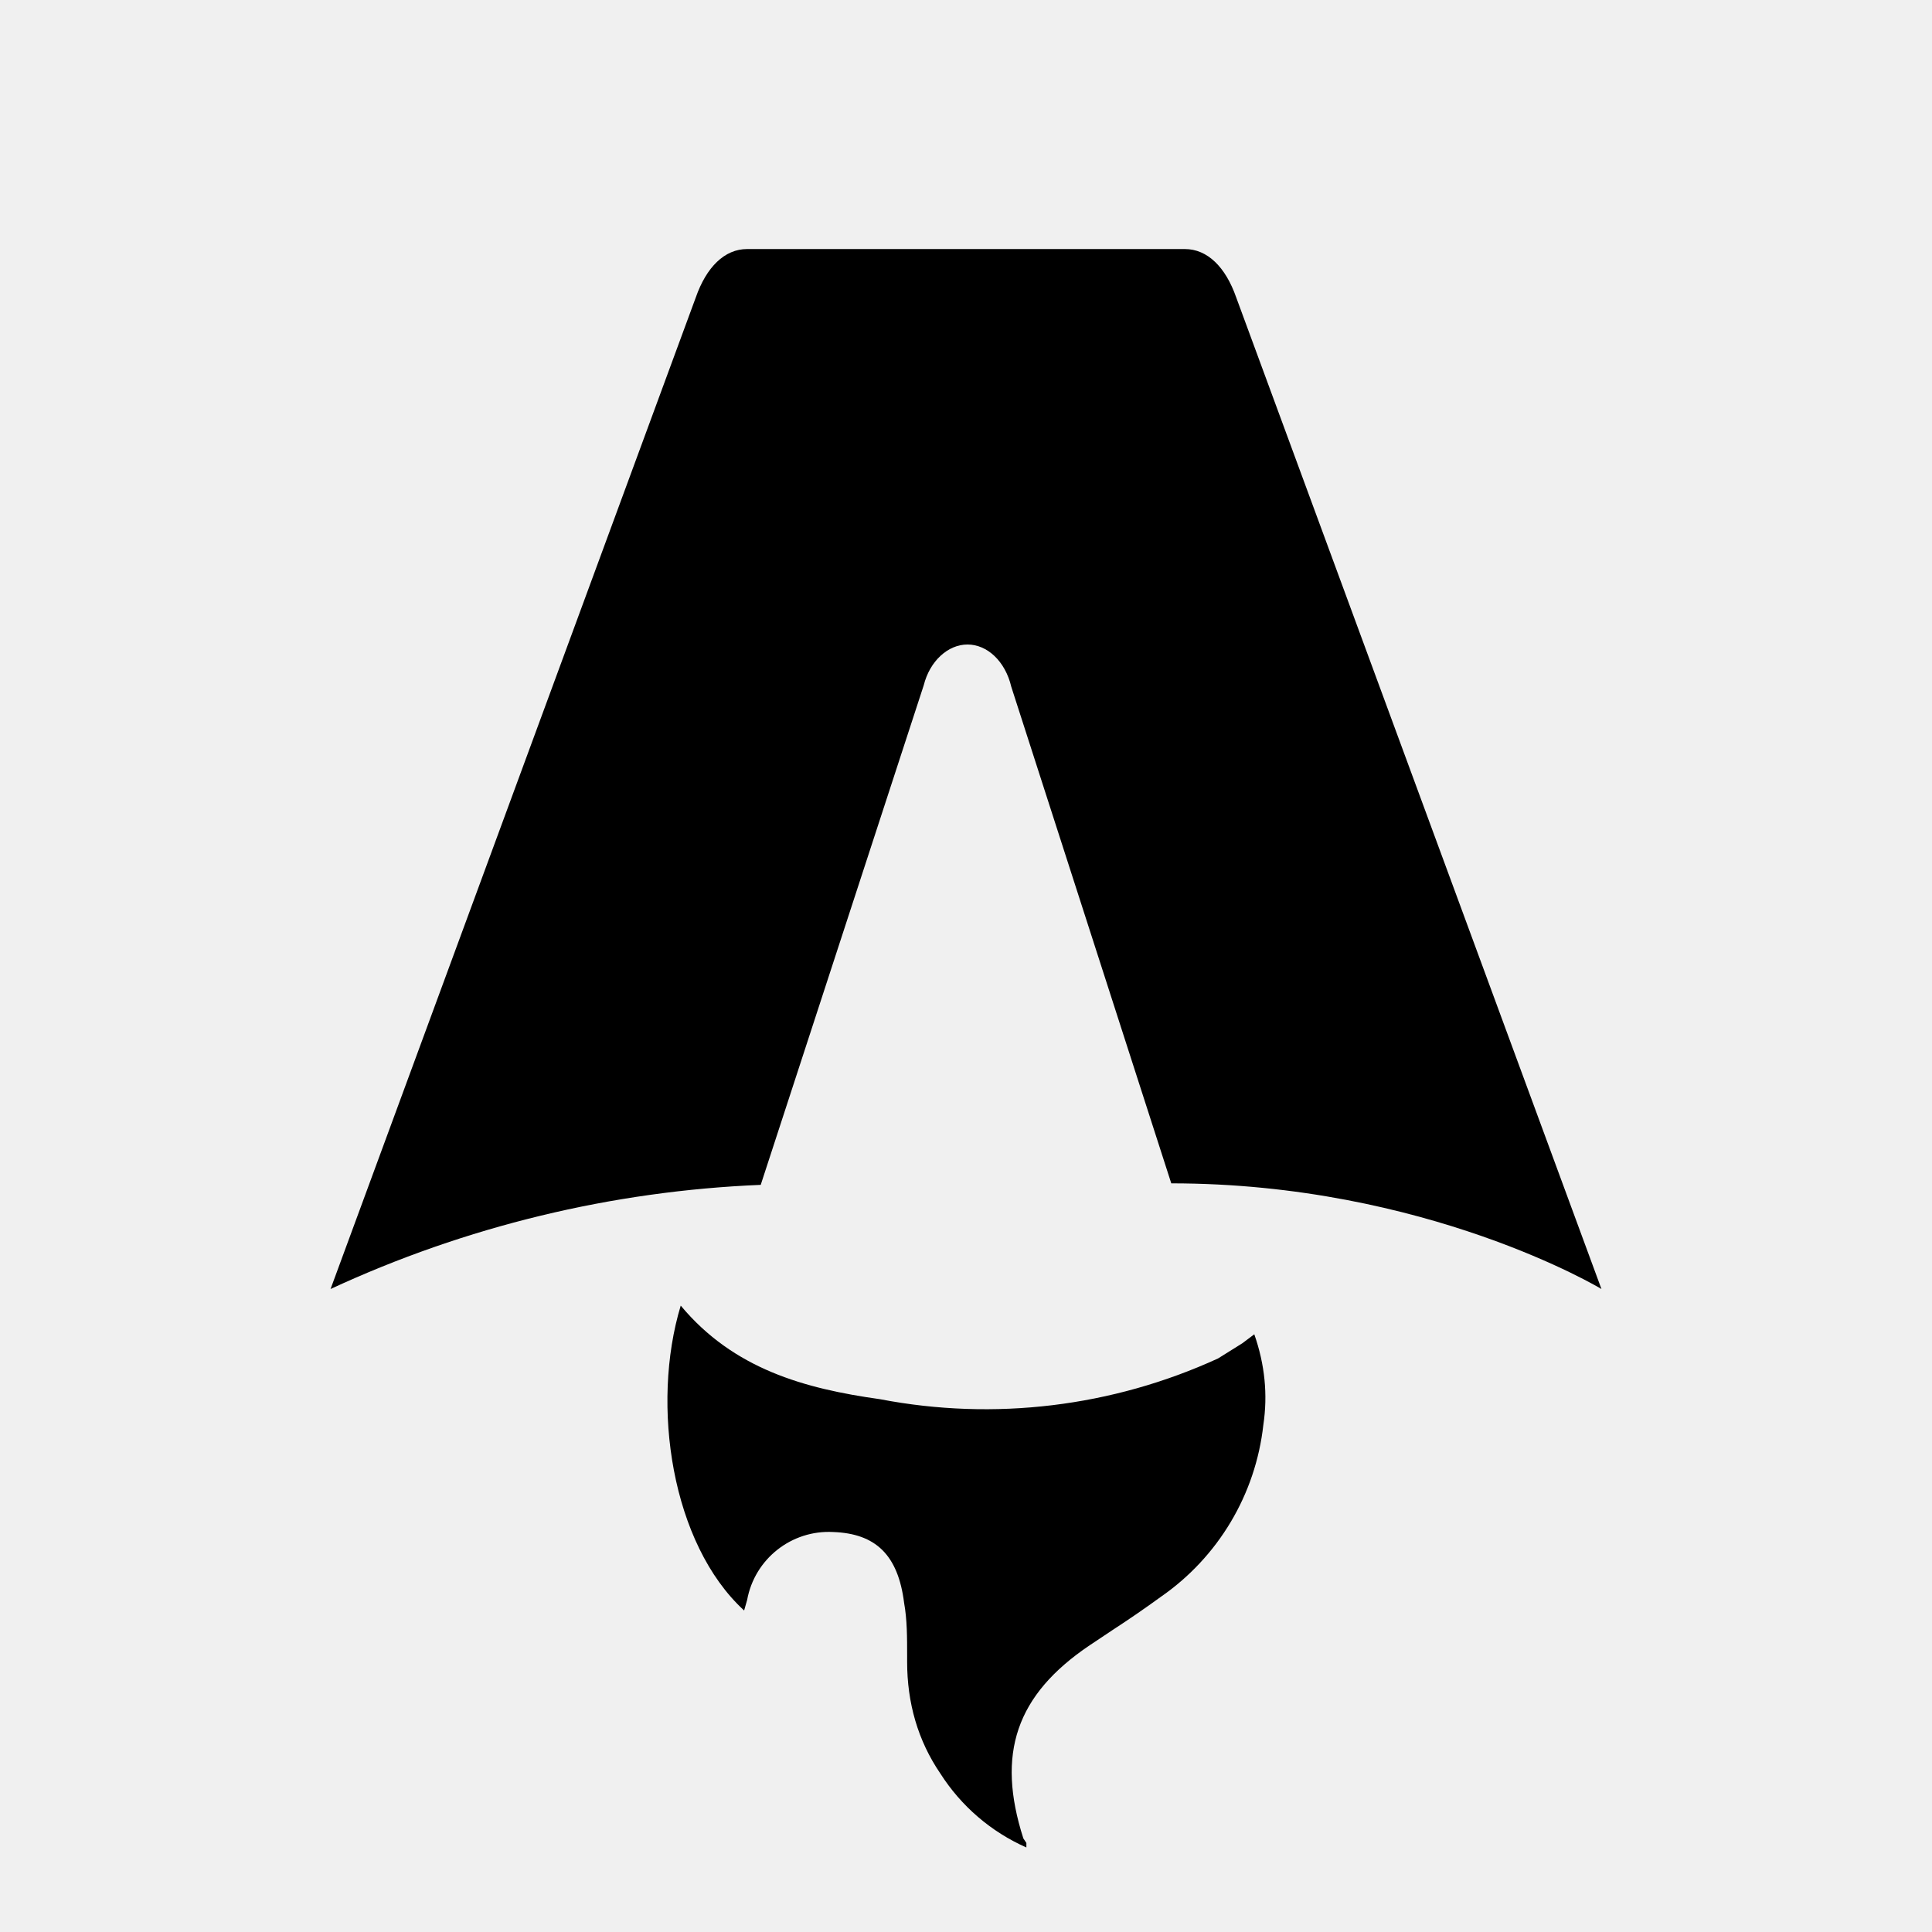
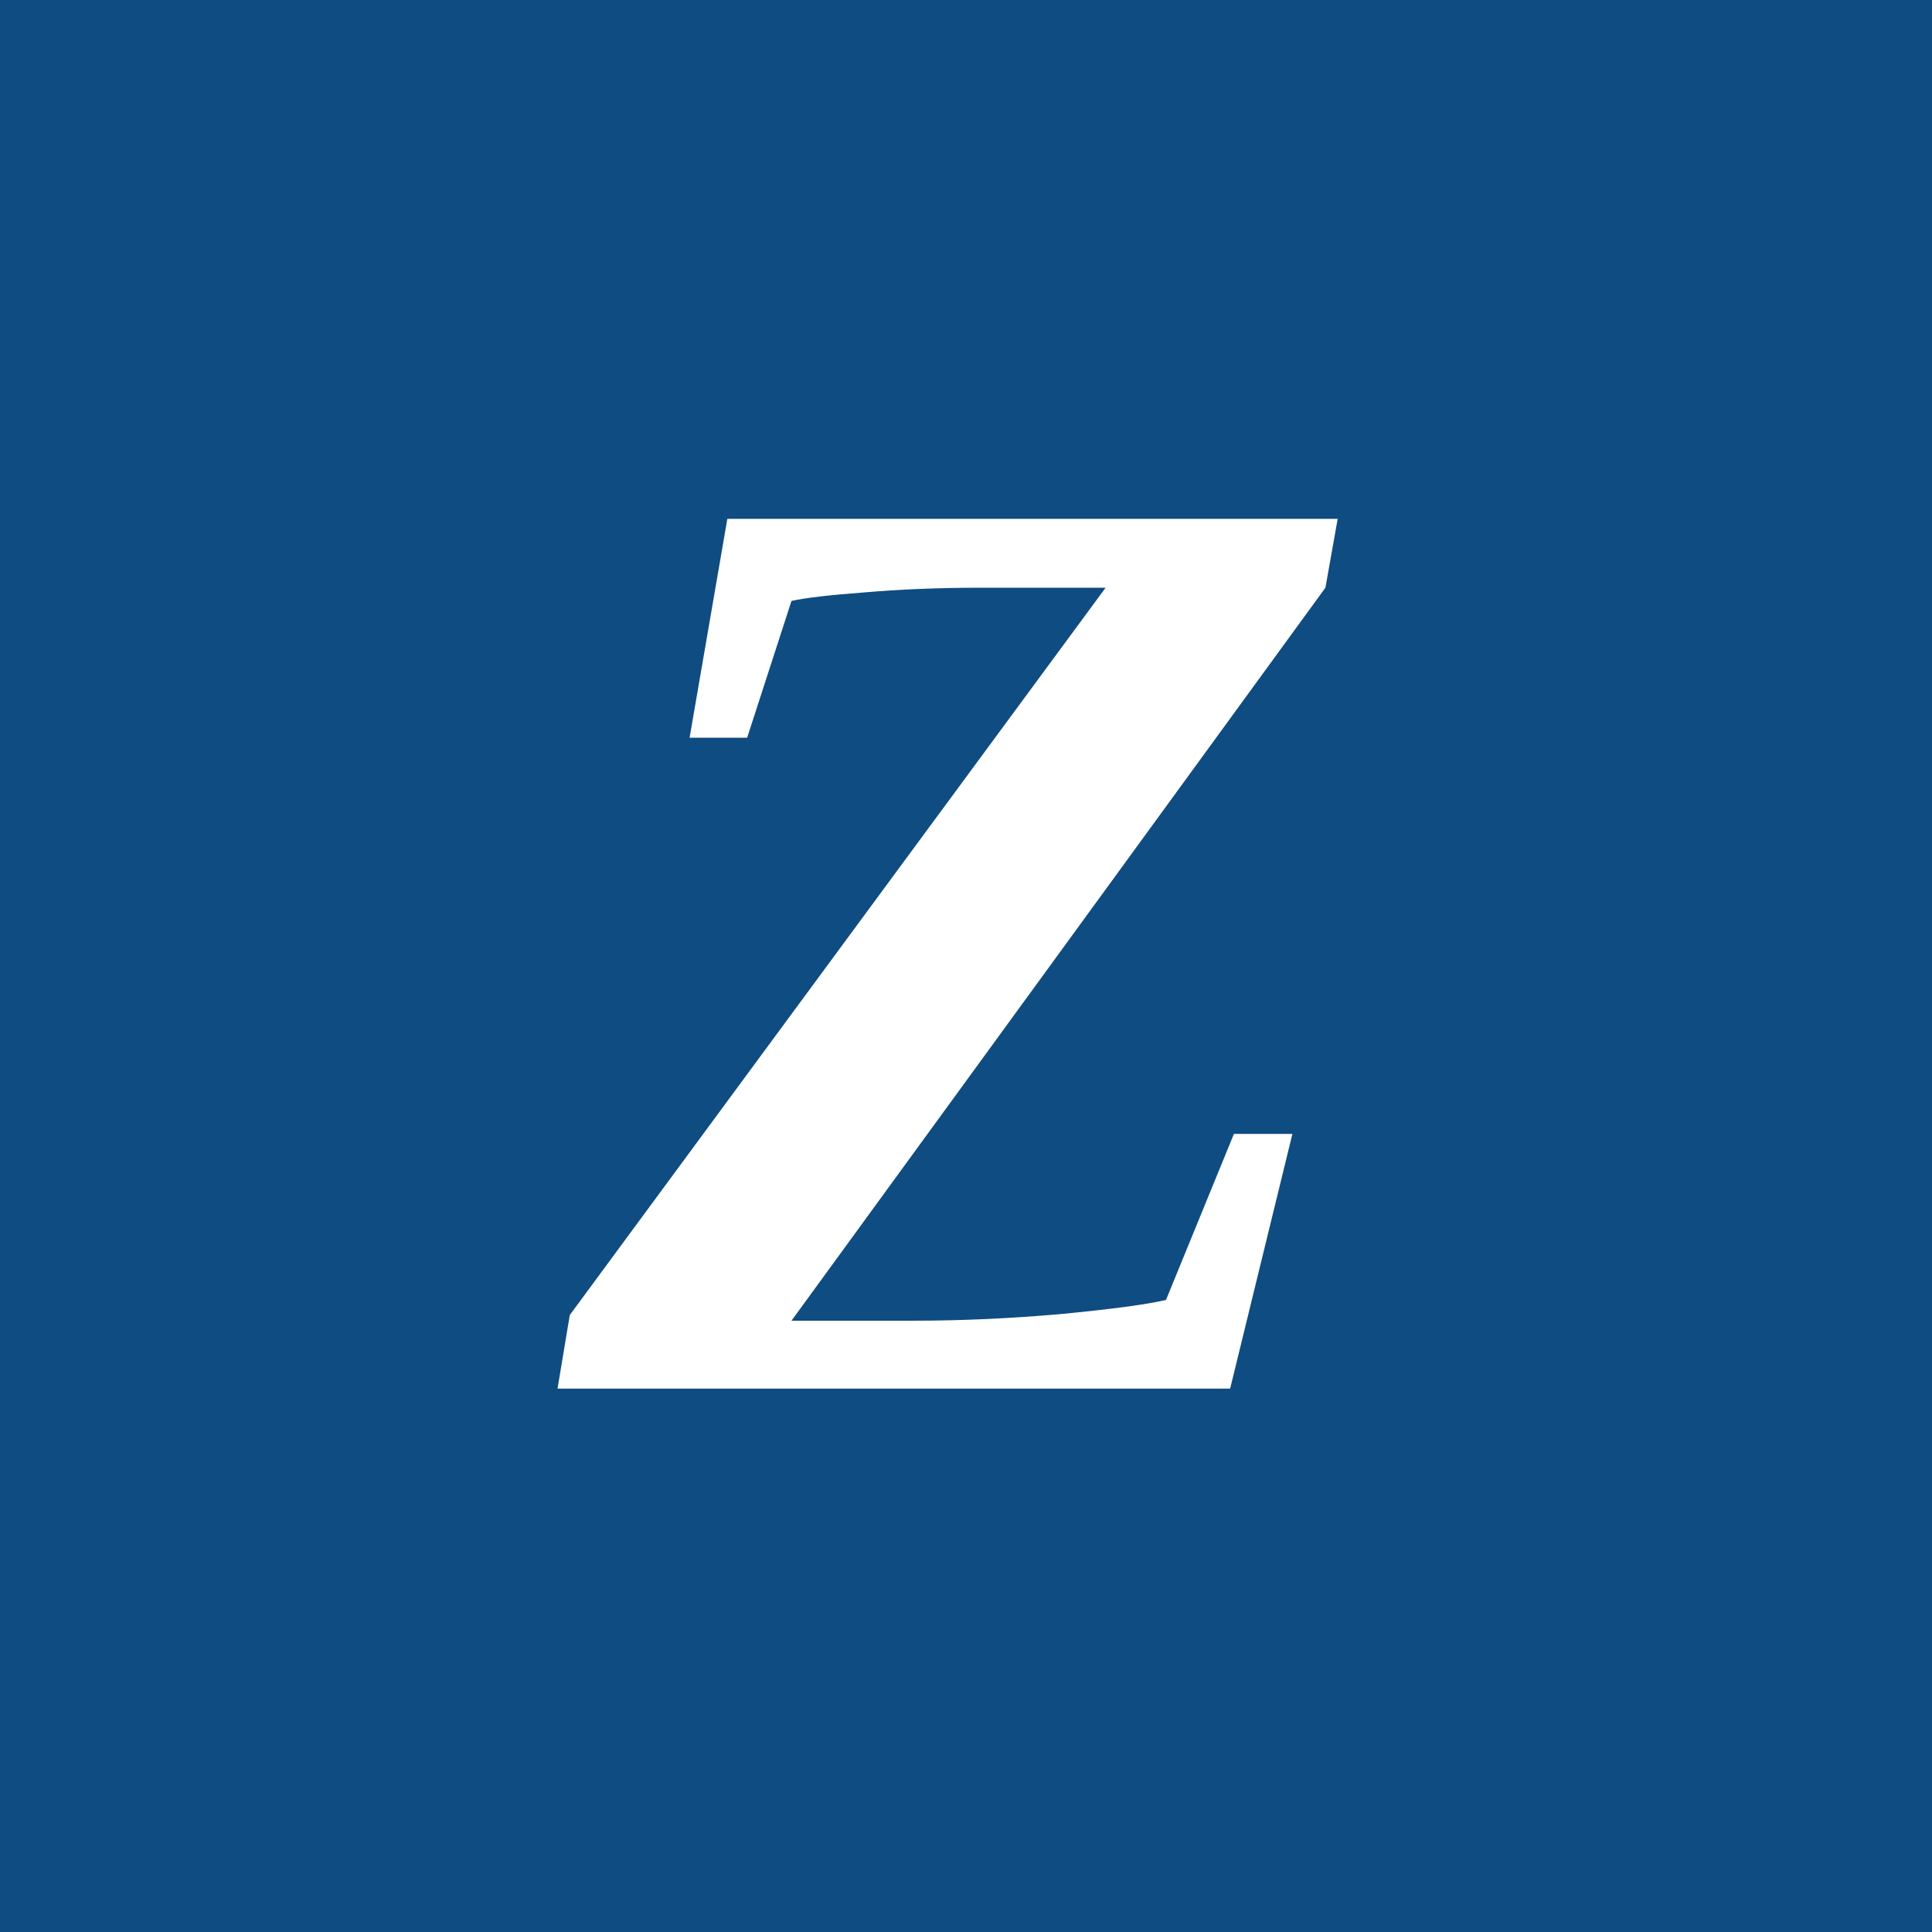
- <svg xmlns="http://www.w3.org/2000/svg" fill="none" viewBox="0 0 128 128">
-   <path d="M50.4 78.5a75.1 75.1 0 0 0-28.5 6.9l24.2-65.7c.7-2 1.9-3.2 3.4-3.2h29c1.5 0 2.7 1.2 3.4 3.2l24.2 65.7s-11.6-7-28.5-7L67 45.5c-.4-1.7-1.6-2.8-2.9-2.8-1.3 0-2.5 1.1-2.9 2.7L50.4 78.5Zm-1.1 28.2Zm-4.2-20.2c-2 6.6-.6 15.8 4.2 20.2a17.5 17.5 0 0 1 .2-.7 5.5 5.5 0 0 1 5.7-4.5c2.8.1 4.3 1.5 4.7 4.7.2 1.1.2 2.3.2 3.5v.4c0 2.7.7 5.2 2.2 7.4a13 13 0 0 0 5.7 4.9v-.3l-.2-.3c-1.8-5.6-.5-9.5 4.4-12.8l1.5-1a73 73 0 0 0 3.2-2.2 16 16 0 0 0 6.8-11.4c.3-2 .1-4-.6-6l-.8.6-1.6 1a37 37 0 0 1-22.4 2.7c-5-.7-9.7-2-13.2-6.2Z" />
-   <style>
-         path { fill: #000; }
-         @media (prefers-color-scheme: dark) {
-             path { fill: #FFF; }
-         }
-     </style>
+ <svg xmlns="http://www.w3.org/2000/svg" viewBox="0 0 32 32">
+   <rect width="32" height="32" fill="#0f4c81" />
+   <text x="16" y="23" font-family="Georgia, 'Playfair Display', 'Times New Roman', serif" font-size="22" font-weight="700" font-style="italic" fill="#ffffff" text-anchor="middle">Z</text>
</svg>
